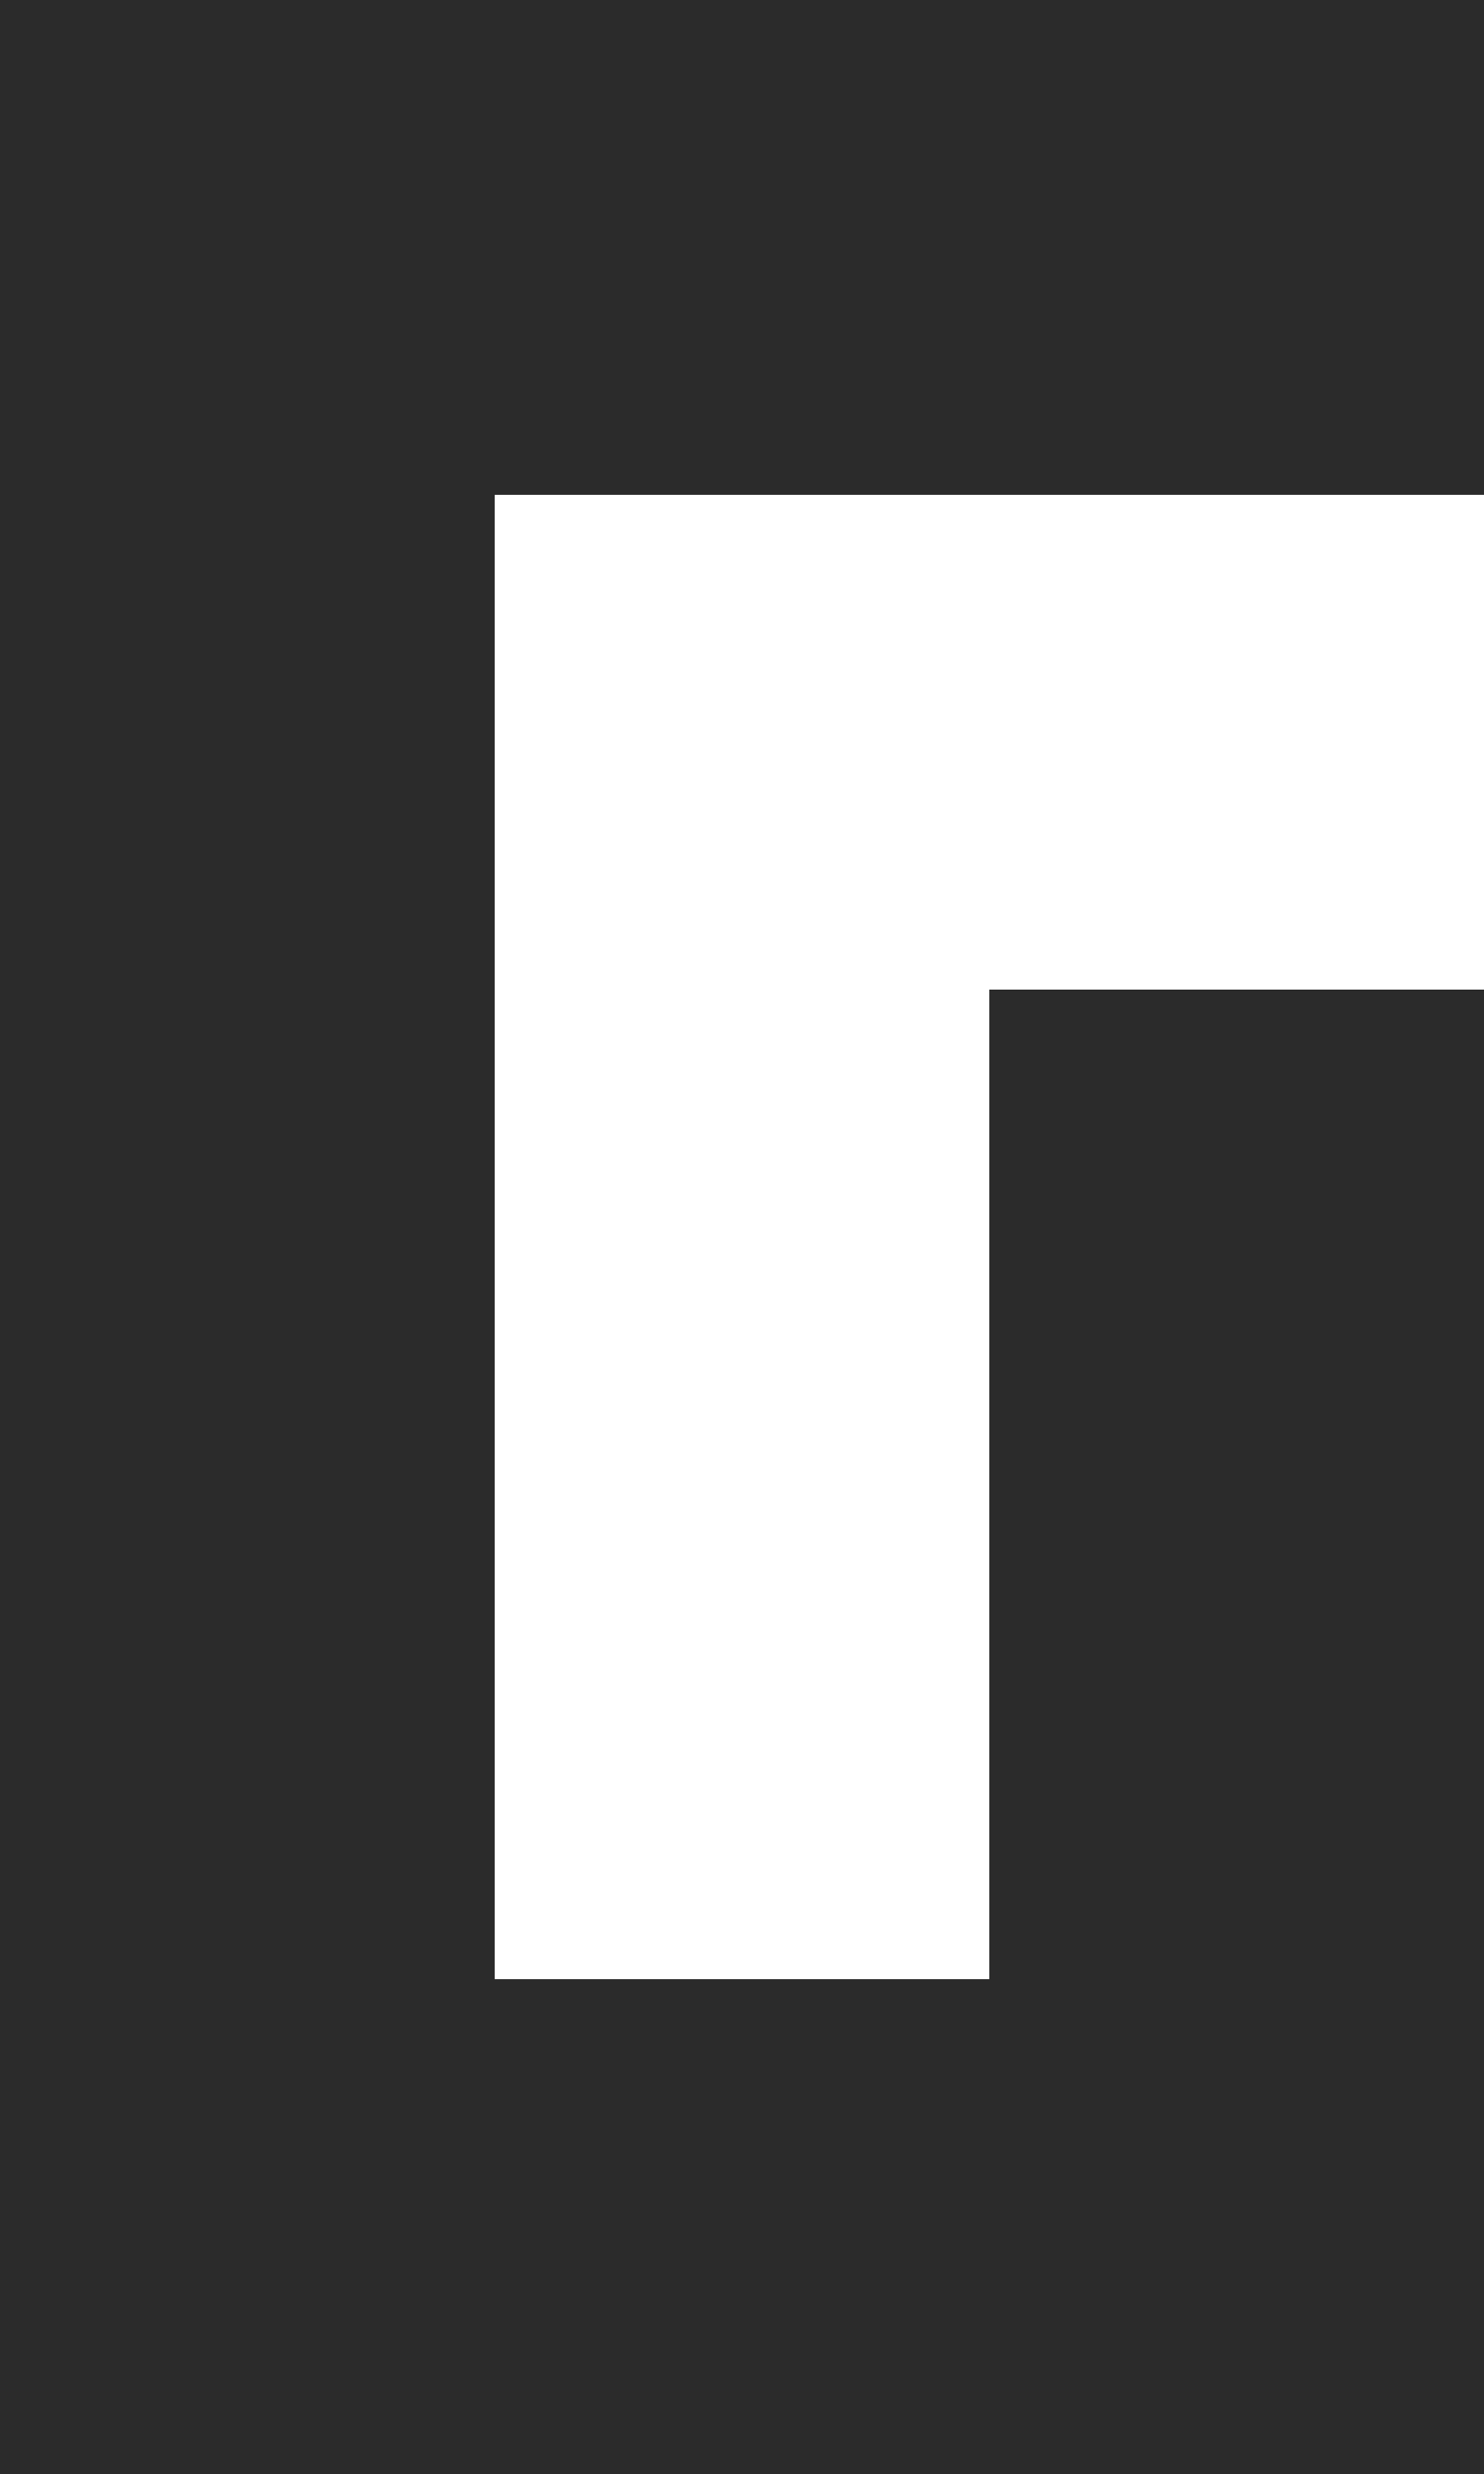
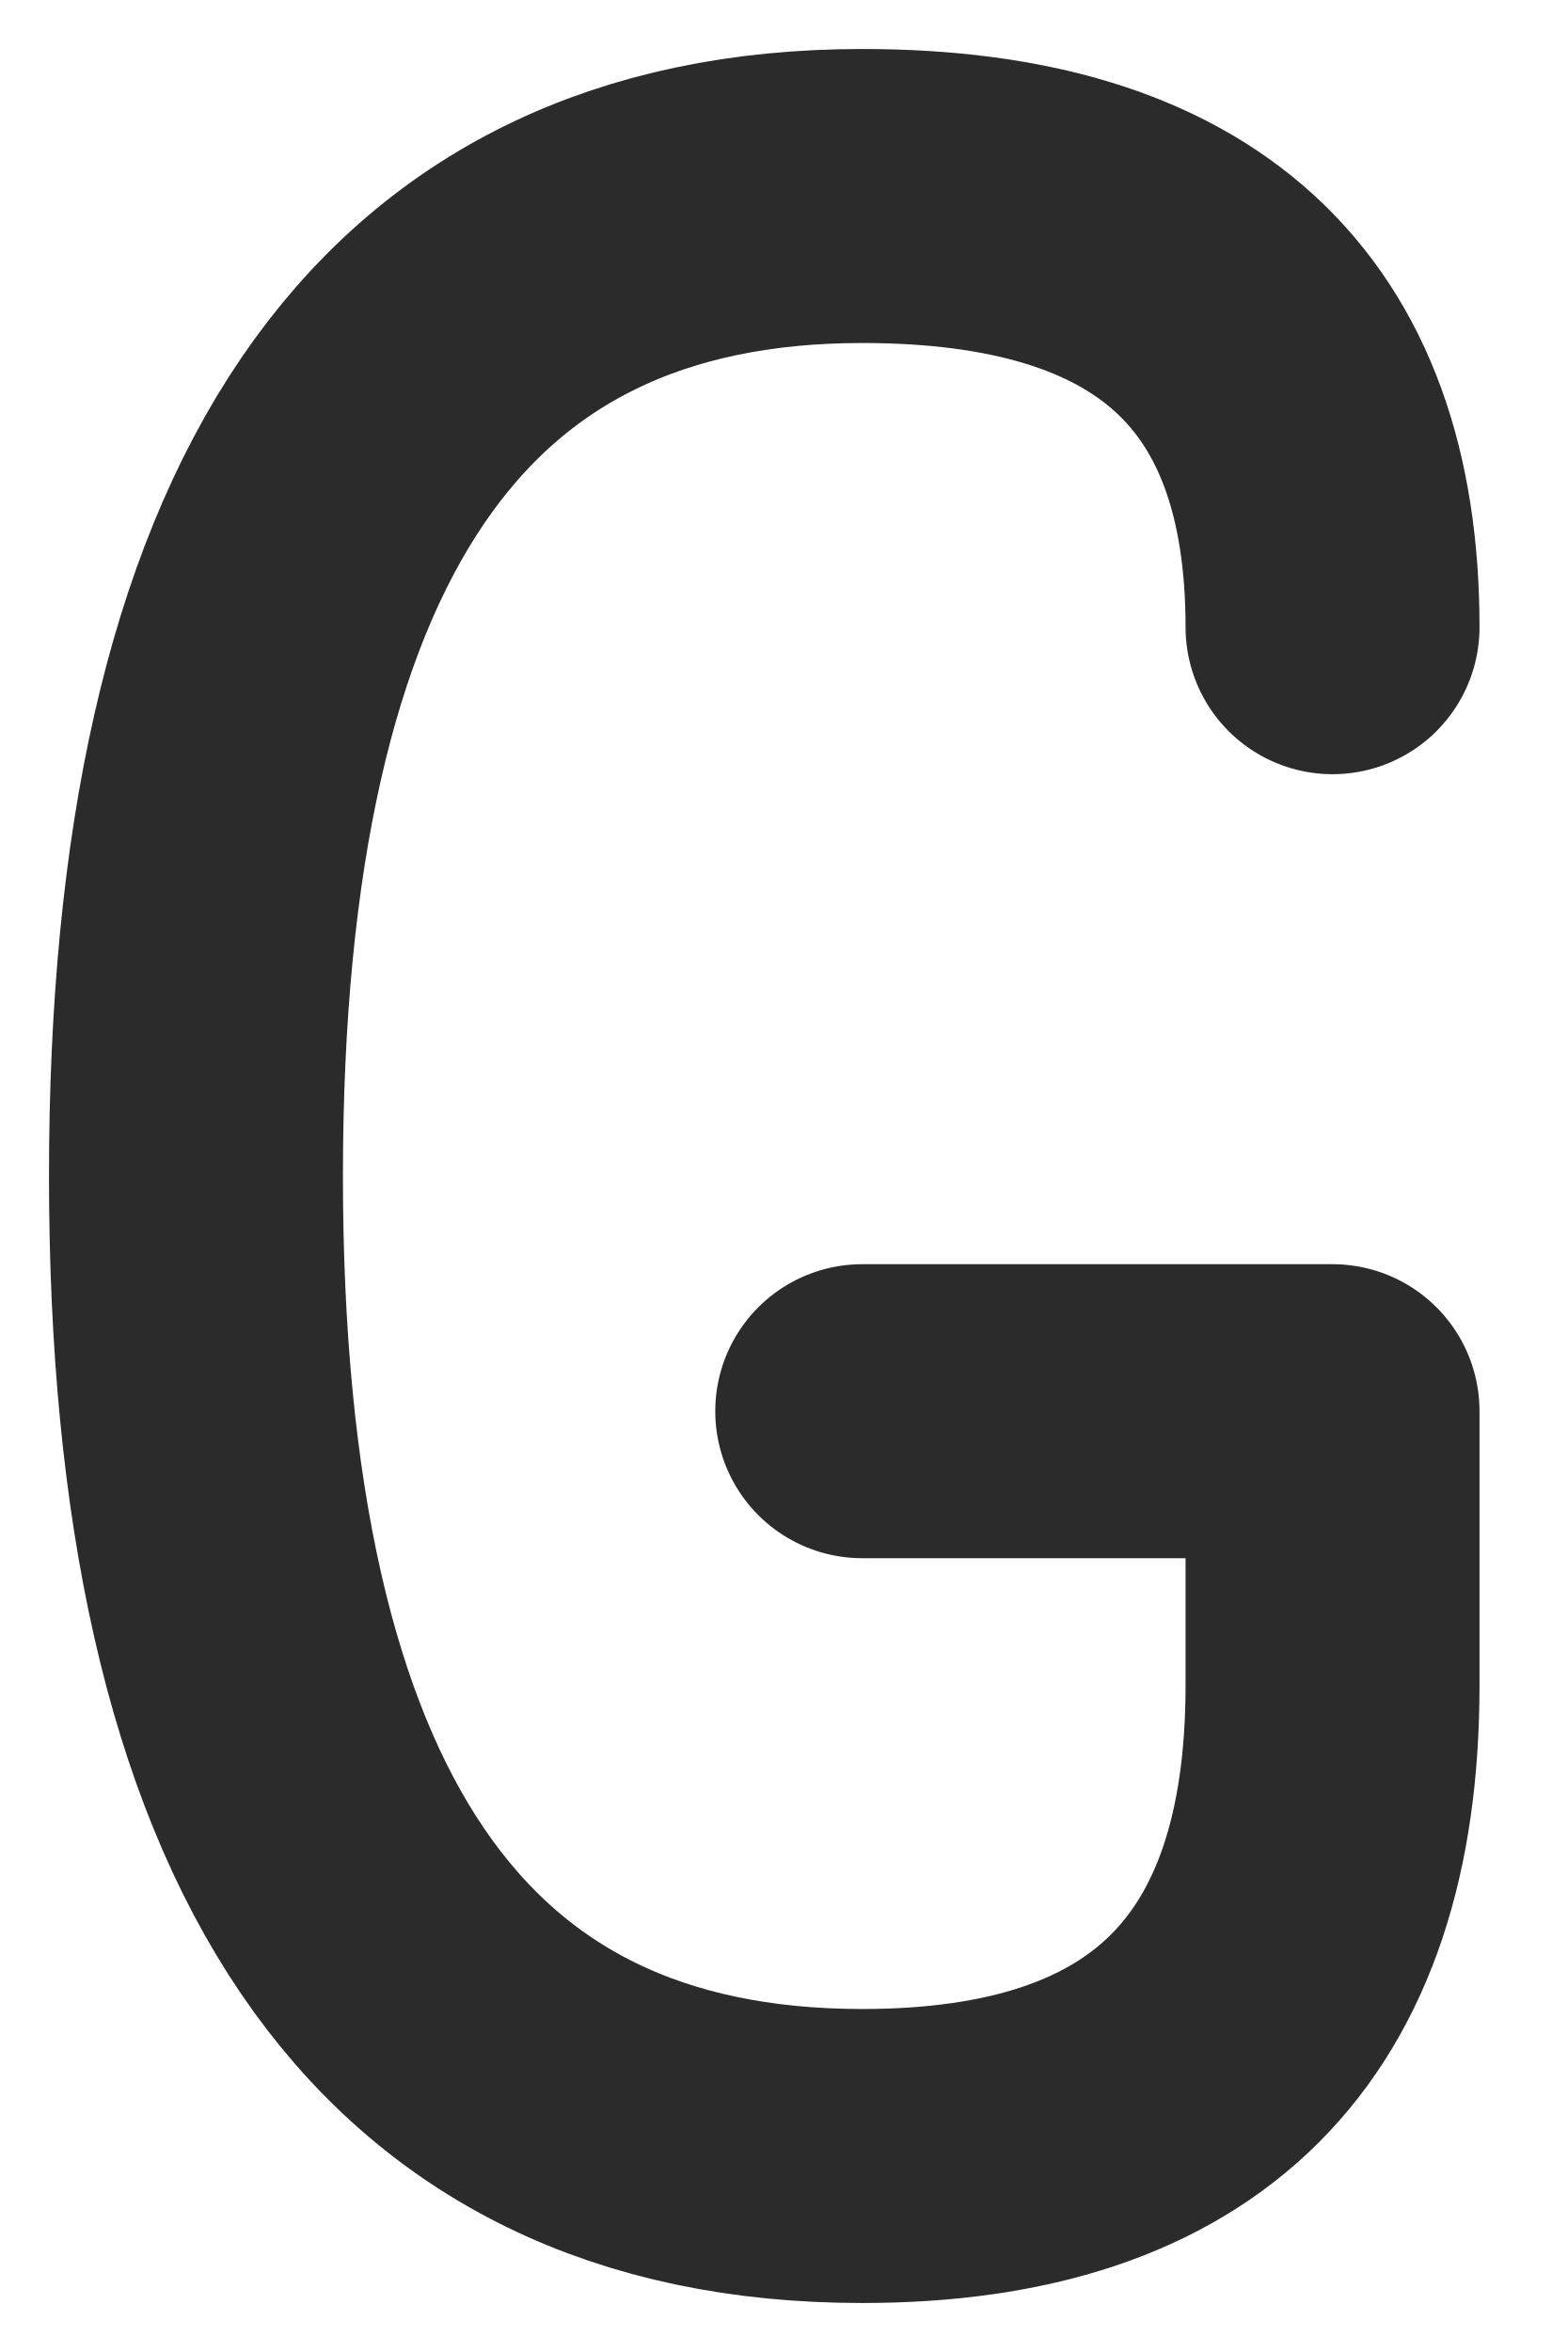
- <svg xmlns="http://www.w3.org/2000/svg" width="12" height="20" viewBox="0 0 12 20">
-   <g fill="#2b2b2b">
-     <rect x="0" y="0" width="4" height="4" />
-     <rect x="4" y="0" width="4" height="4" />
-     <rect x="8" y="0" width="4" height="4" />
-     <rect x="0" y="4" width="4" height="4" />
-     <rect x="0" y="8" width="4" height="4" />
-     <rect x="8" y="8" width="4" height="4" />
-     <rect x="0" y="12" width="4" height="4" />
-     <rect x="8" y="12" width="4" height="4" />
-     <rect x="0" y="16" width="4" height="4" />
-     <rect x="4" y="16" width="4" height="4" />
-     <rect x="8" y="16" width="4" height="4" />
-   </g>
+ <svg xmlns="http://www.w3.org/2000/svg" width="16" height="24" viewBox="-1 -1 8 12">
+   <path d="M5.8 2.2 Q5.8 0 3.4 0 Q0 0 0 5 Q0 10 3.4 10 Q5.8 10 5.8 7.6 V6.2 H3.4" fill="none" stroke="#2b2b2b" stroke-width="1.5" stroke-linecap="round" stroke-linejoin="round" />
</svg>
